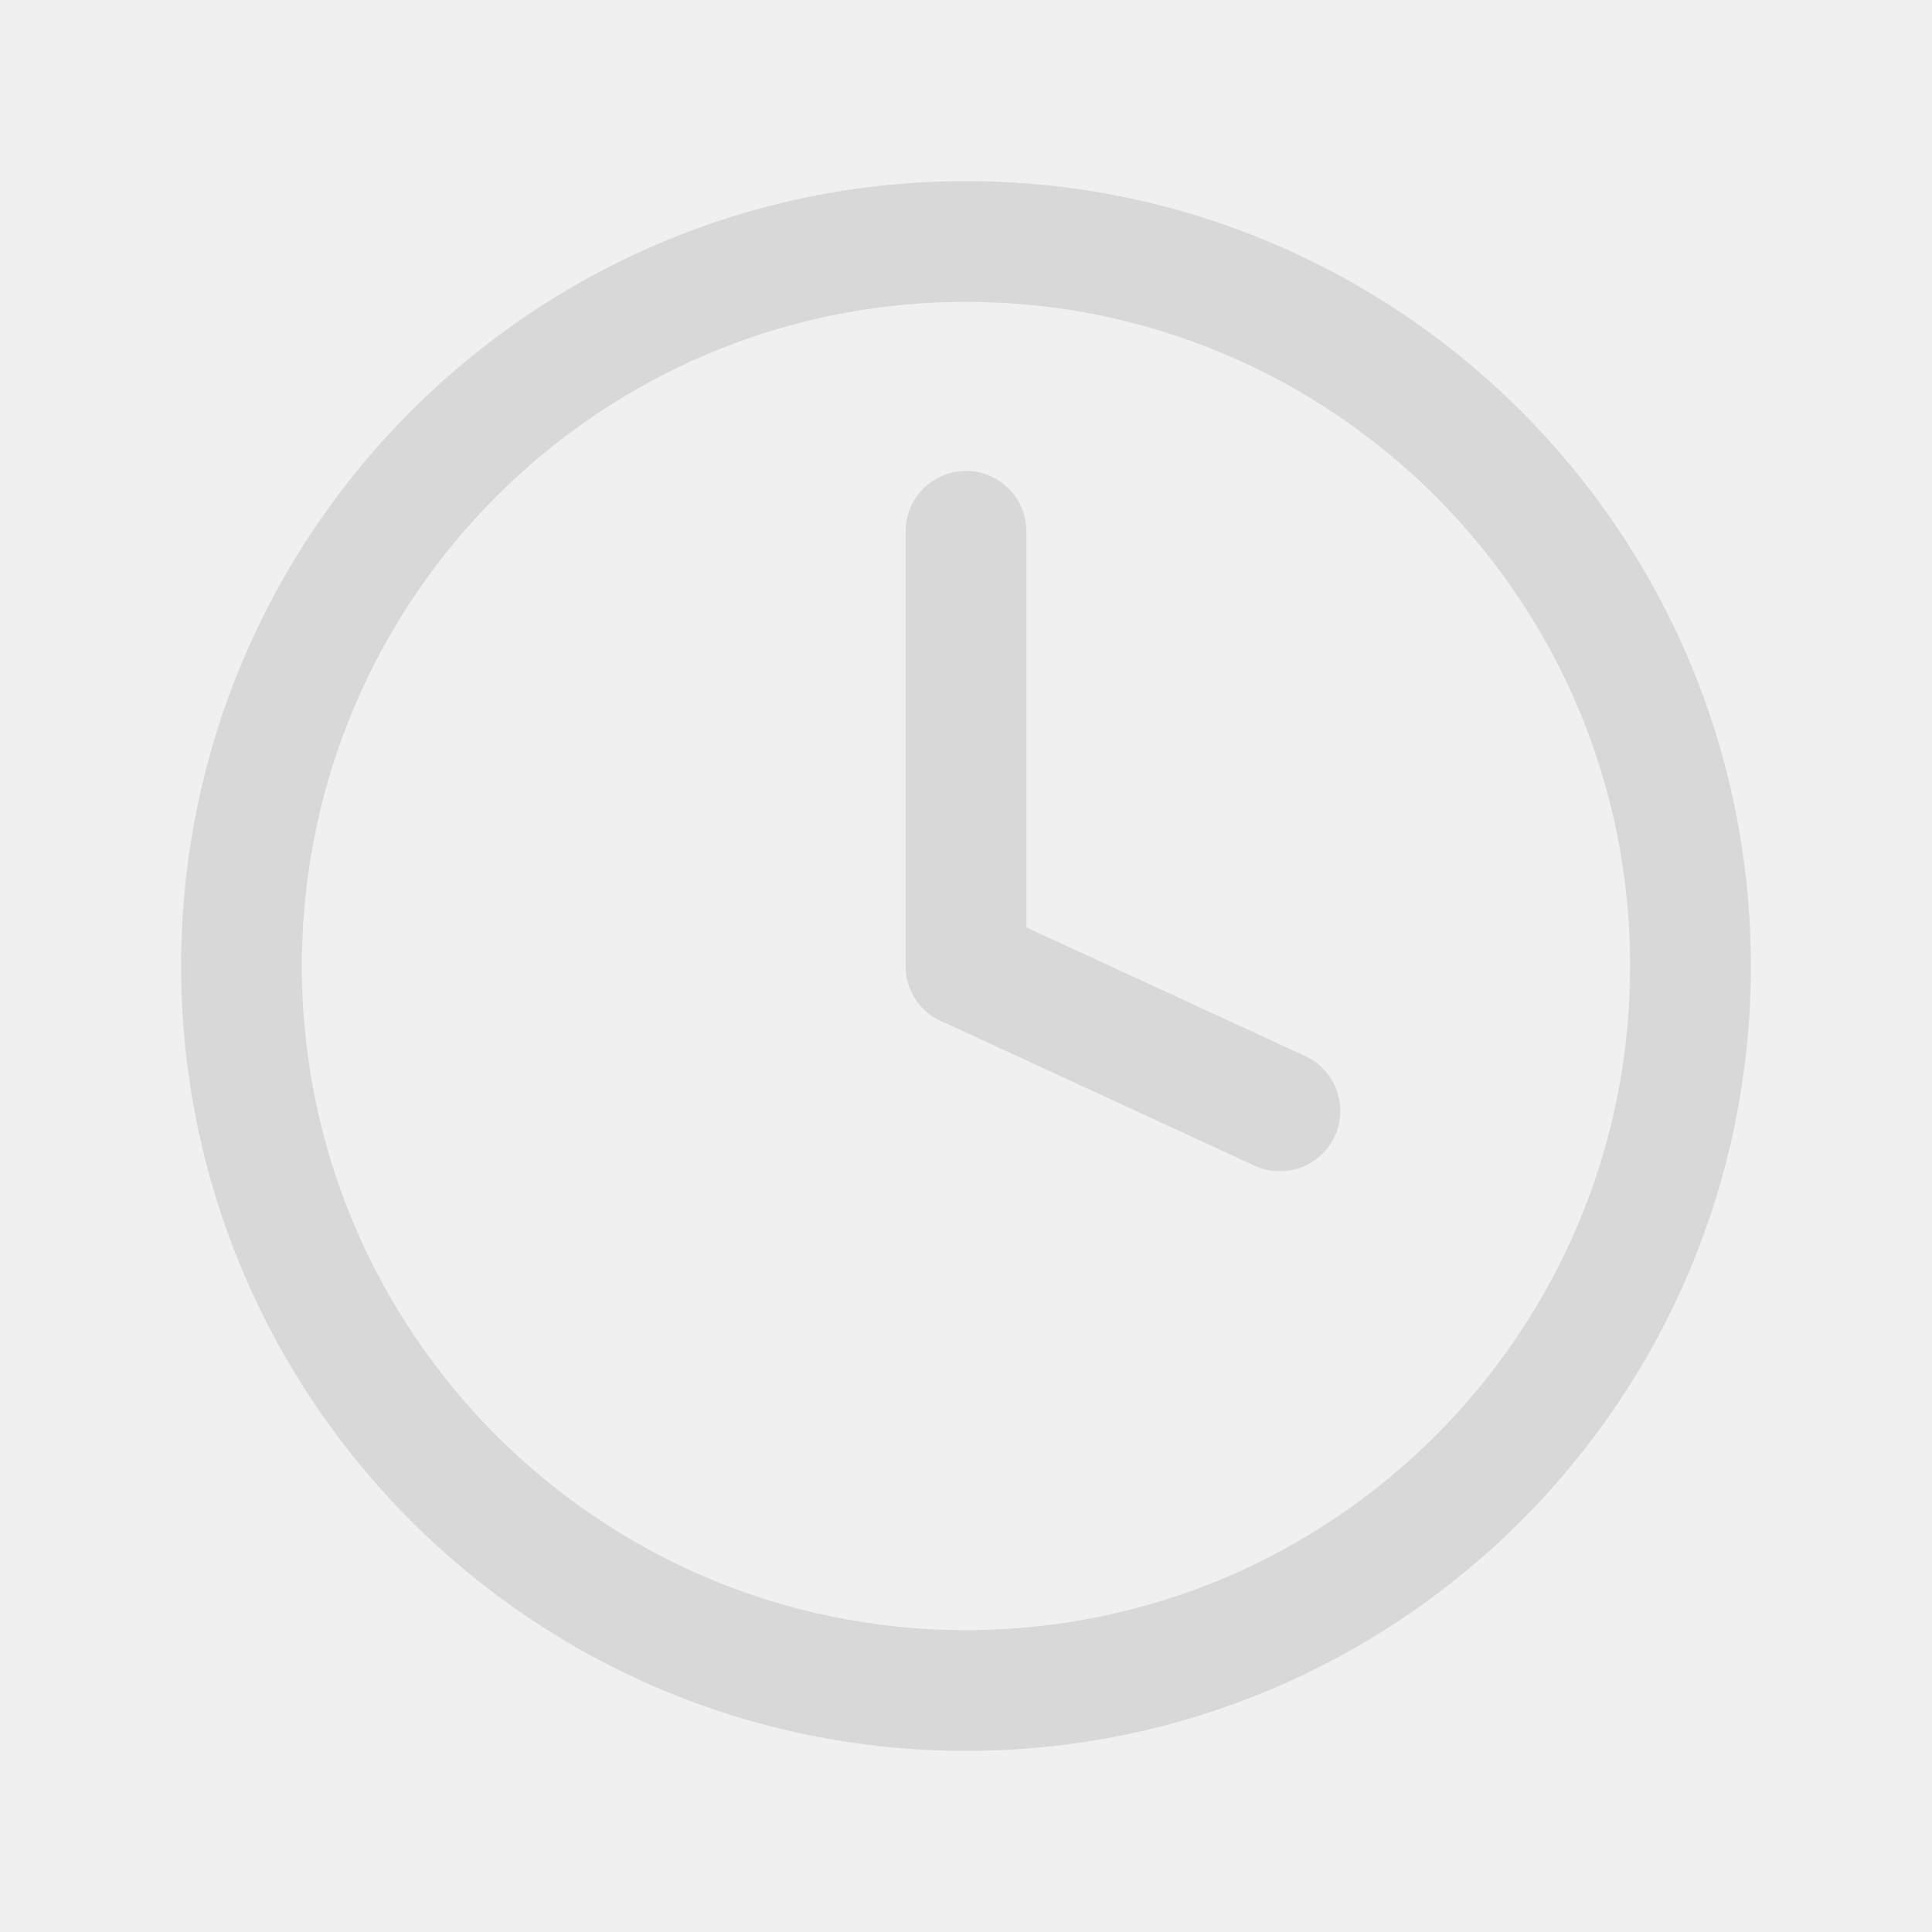
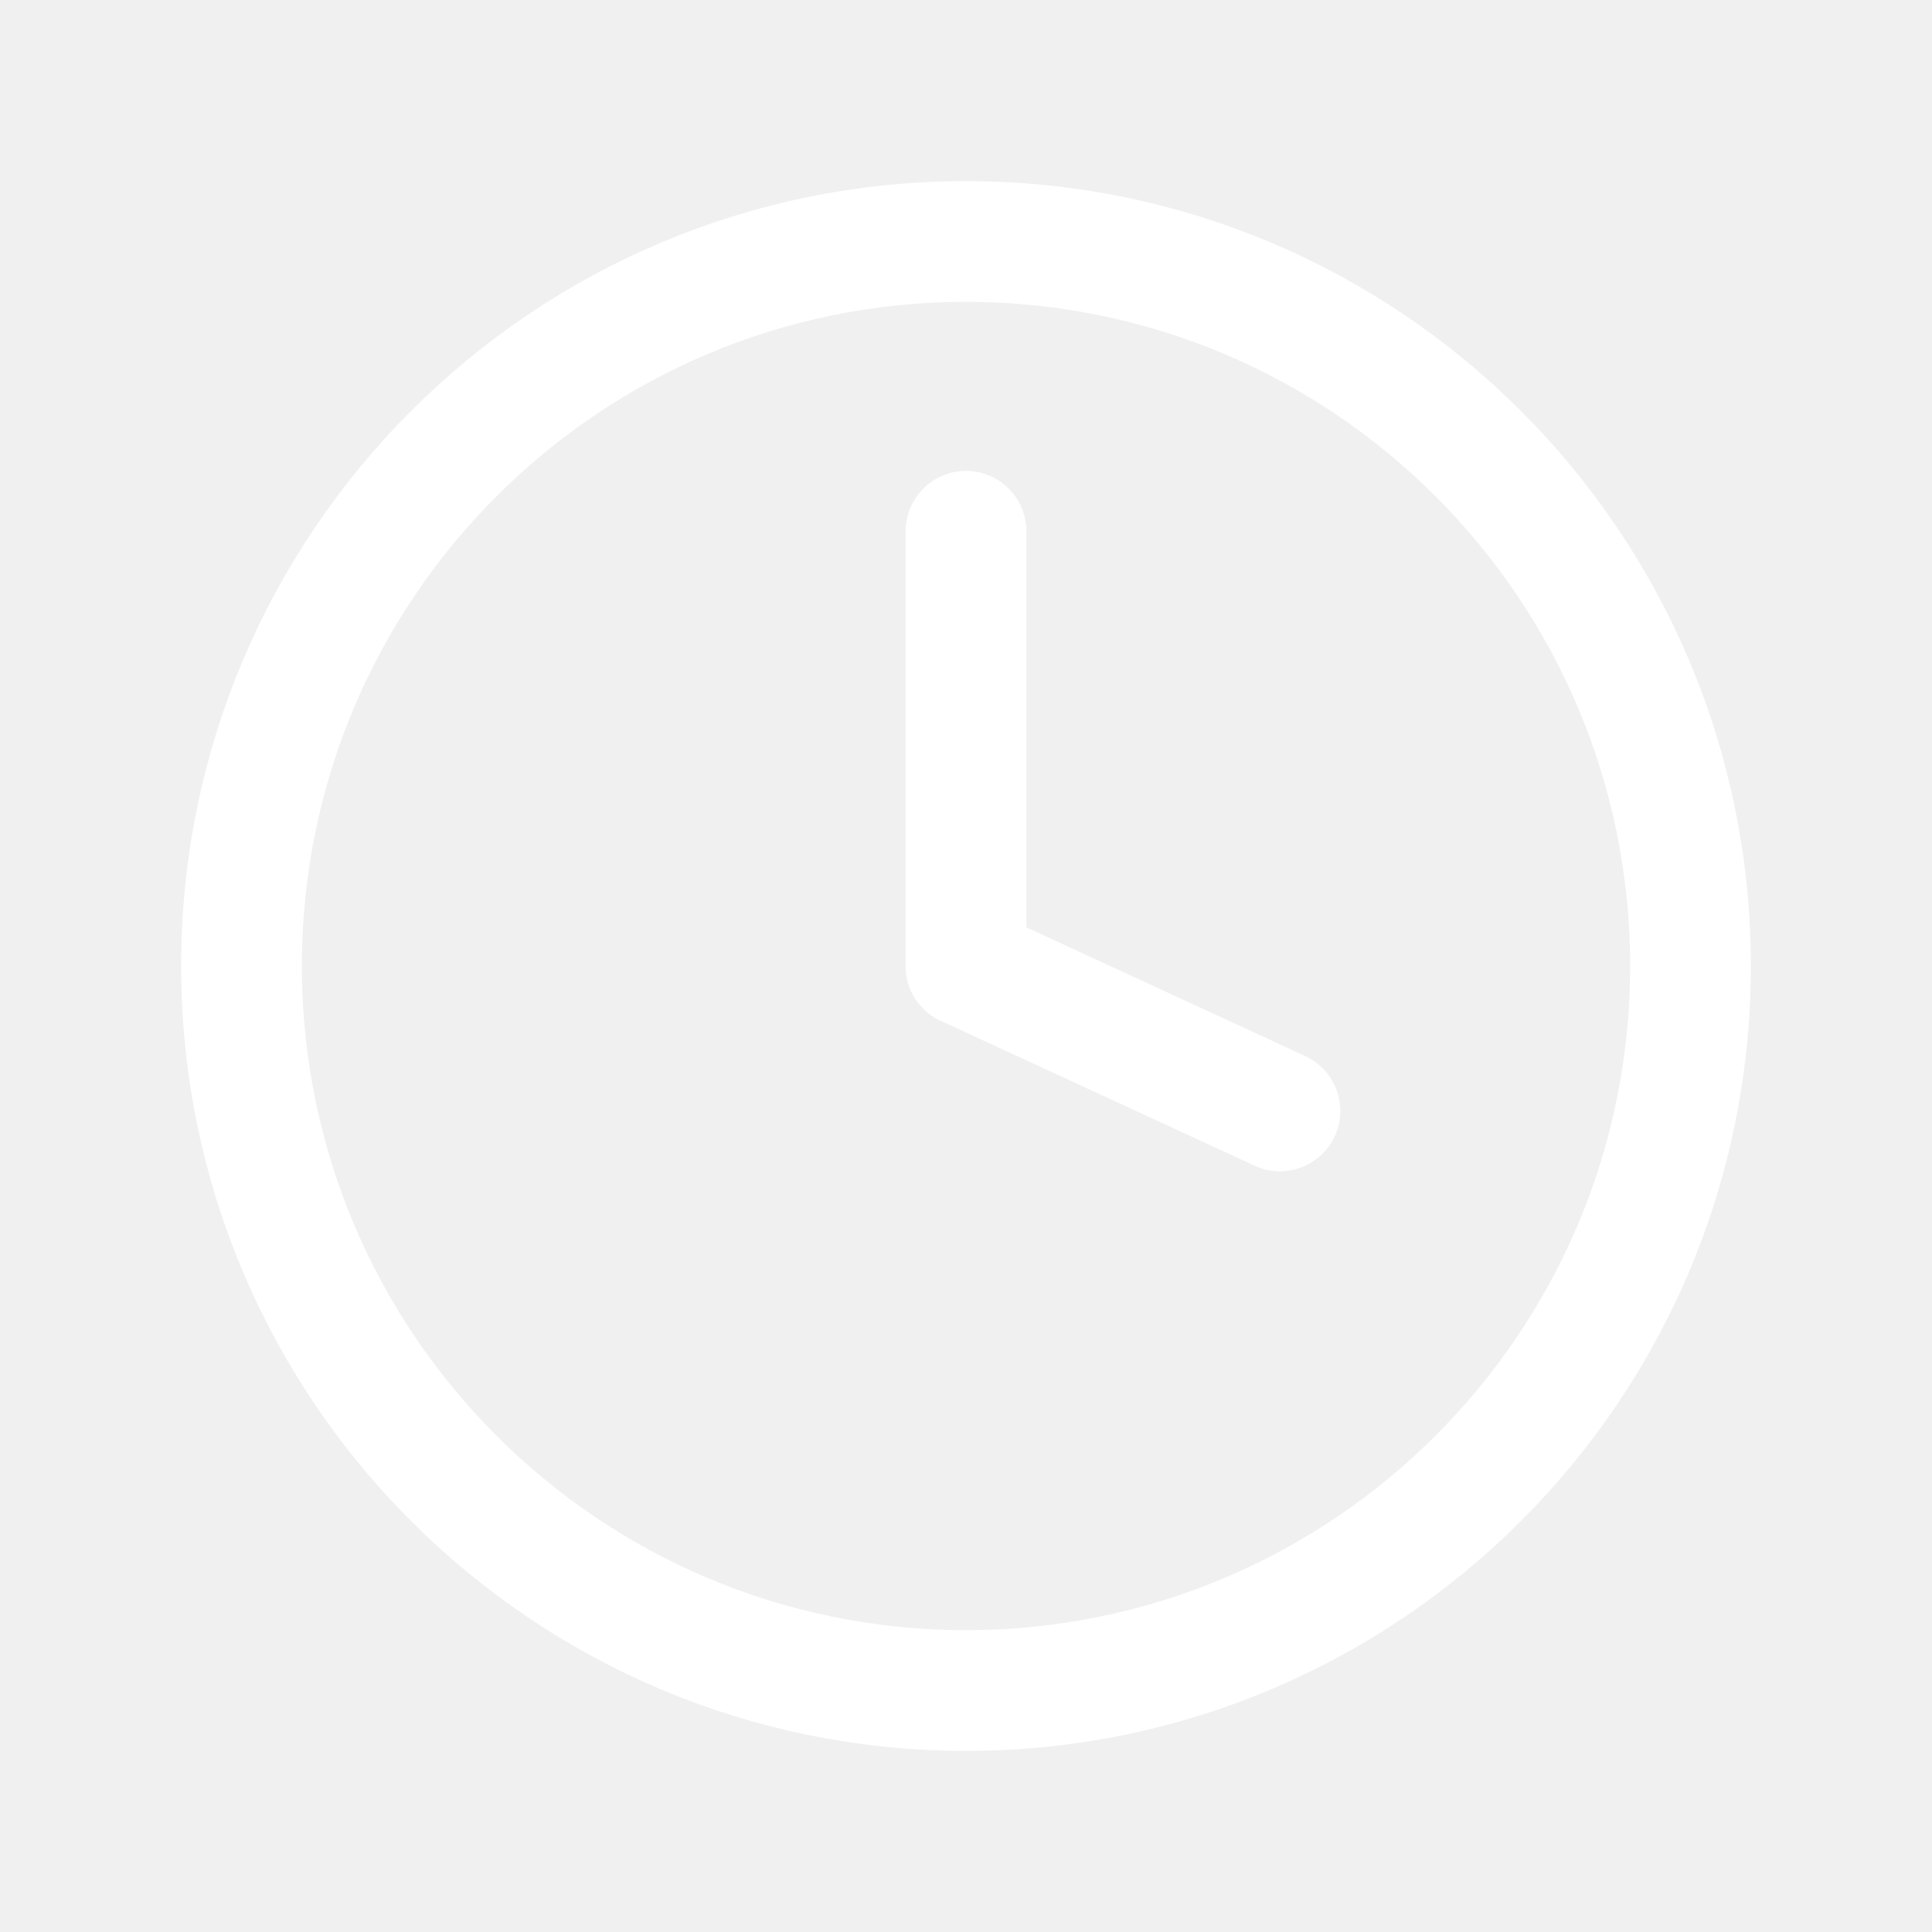
<svg xmlns="http://www.w3.org/2000/svg" width="40" height="40" viewBox="0 0 40 40">
-   <circle cx="20" cy="20" r="15" fill="none" stroke="#D8D8D8" stroke-width="2.5" />
-   <line x1="20" y1="20" x2="20" y2="11" stroke="#D8D8D8" stroke-width="2.5" stroke-linecap="round" />
-   <line x1="20" y1="20" x2="26.5" y2="23" stroke="#D8D8D8" stroke-width="2.5" stroke-linecap="round" />
+   <circle cx="20" cy="20" r="15" fill="none" stroke="#FFFFFF" stroke-width="2.5" />
+   <line x1="20" y1="20" x2="20" y2="11" stroke="#FFFFFF" stroke-width="2.5" stroke-linecap="round" />
+   <line x1="20" y1="20" x2="26.5" y2="23" stroke="#FFFFFF" stroke-width="2.5" stroke-linecap="round" />
</svg>
